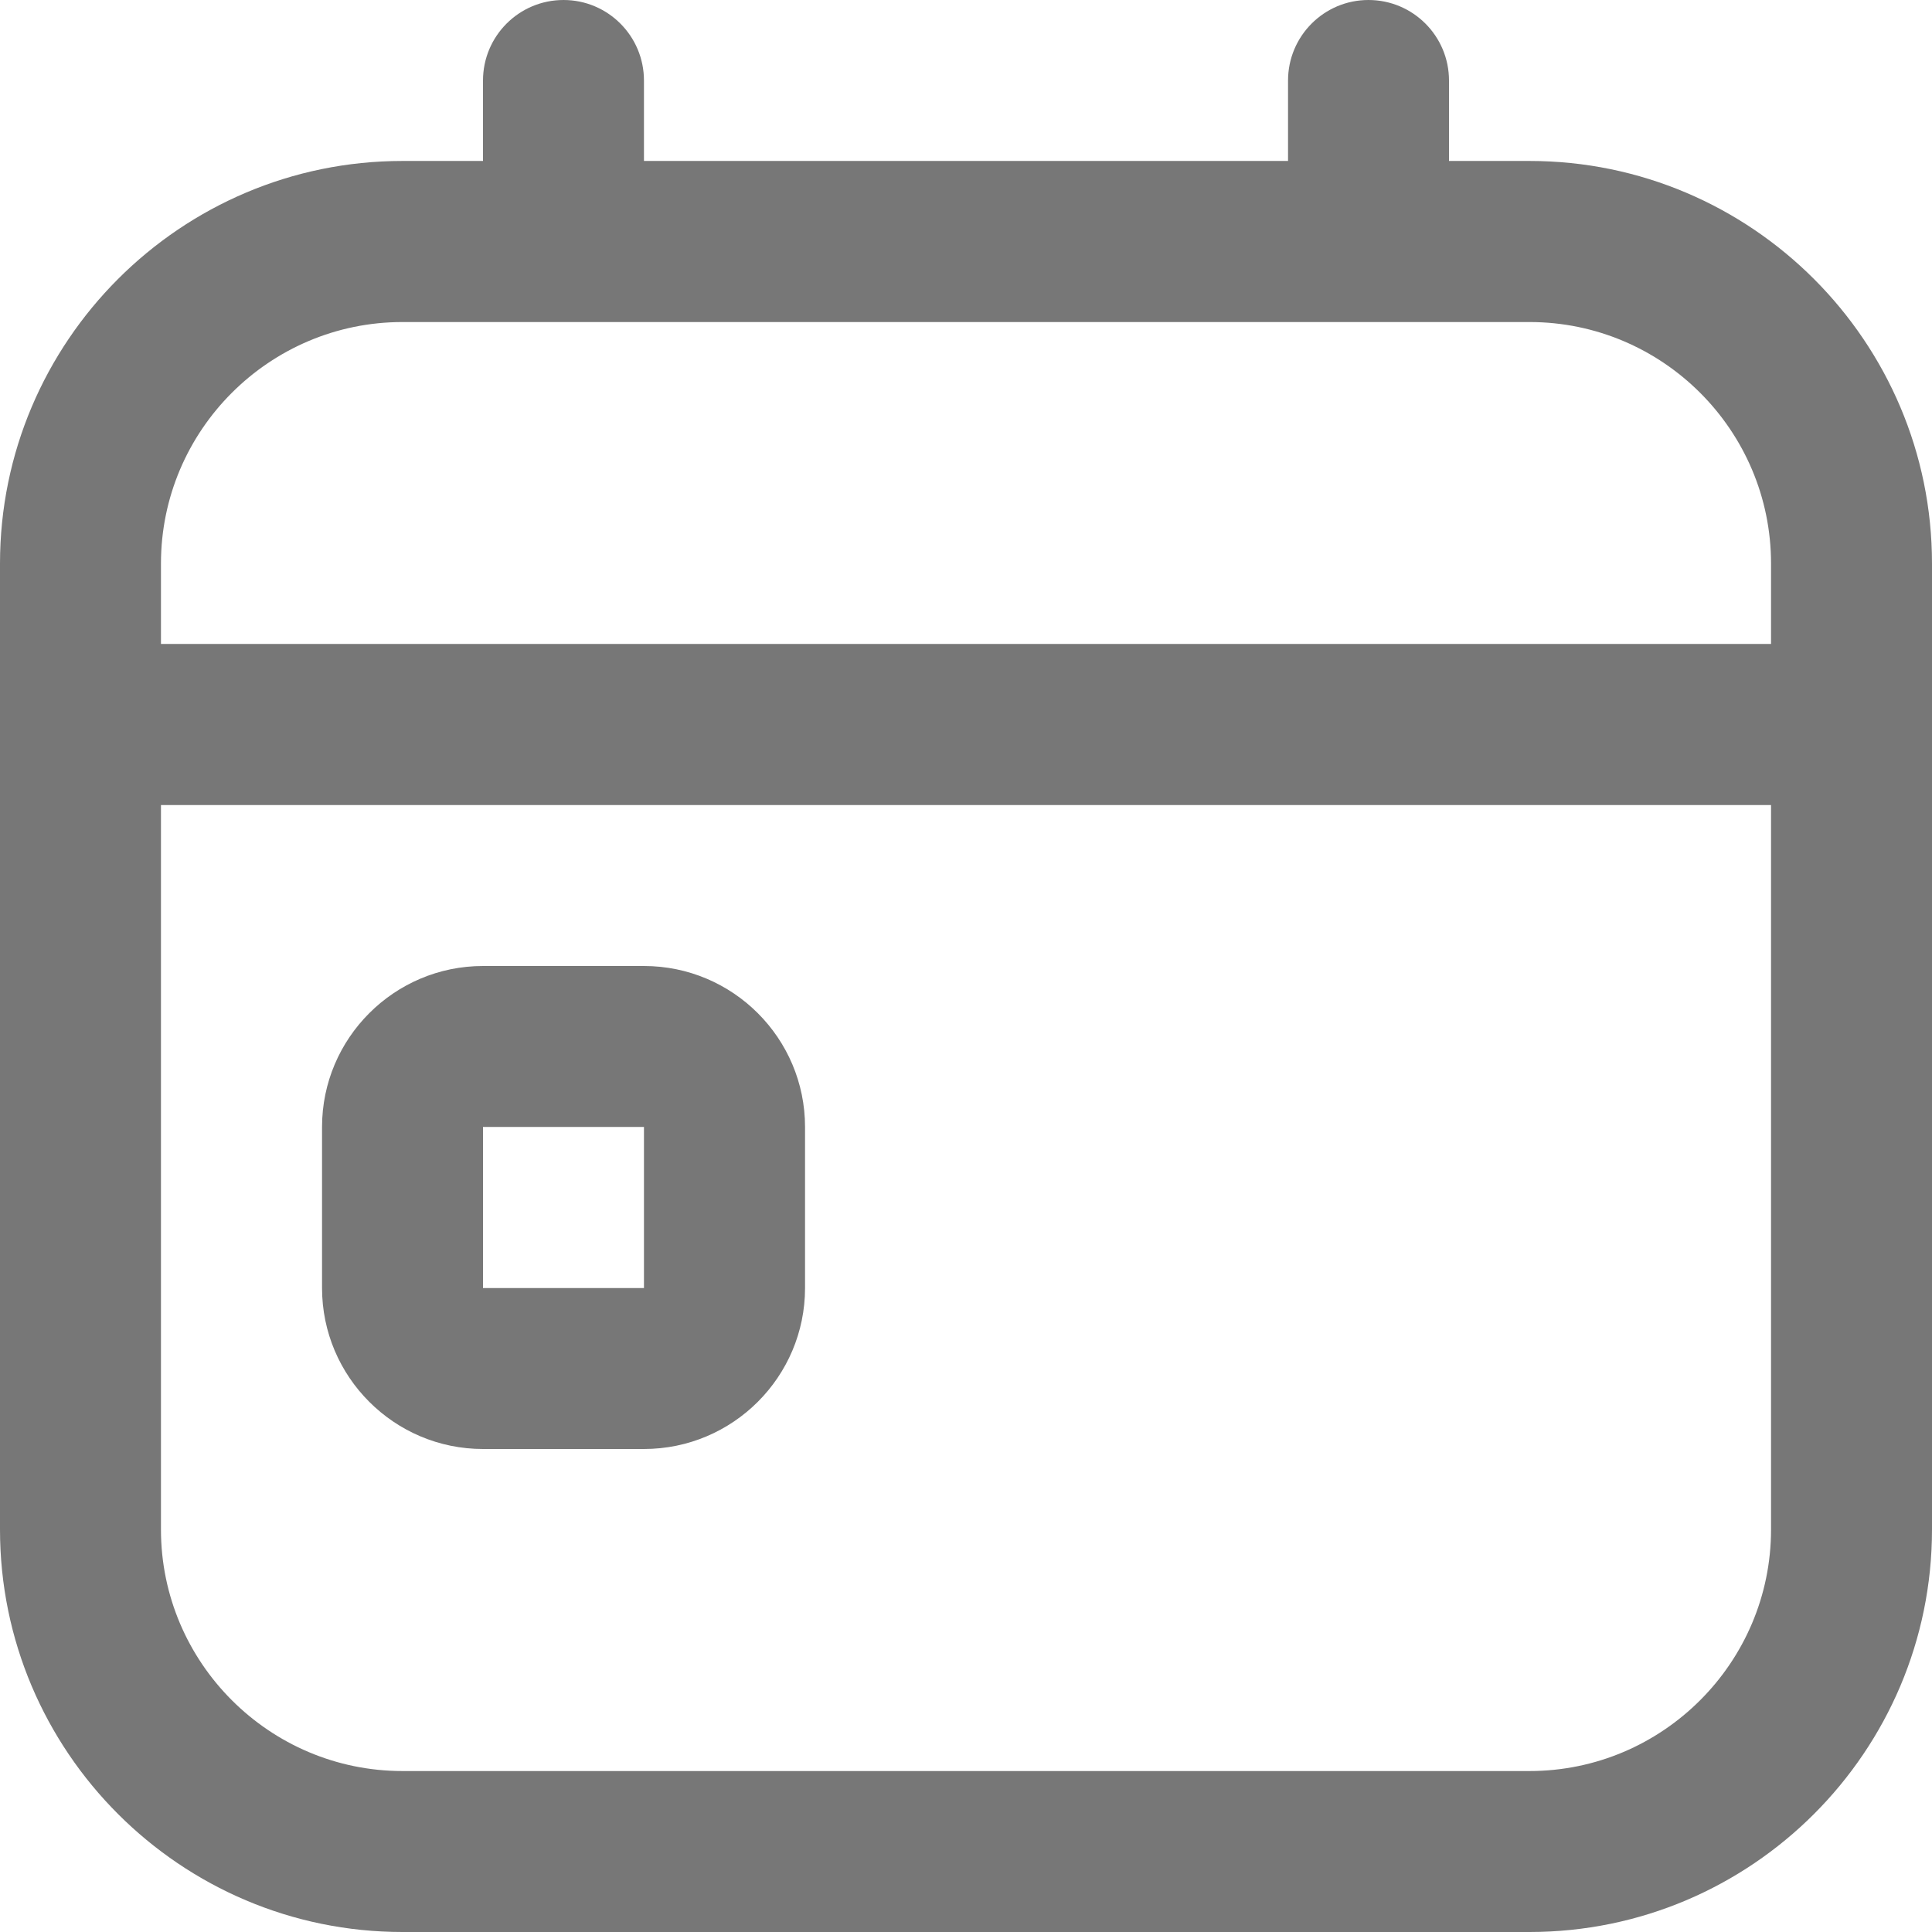
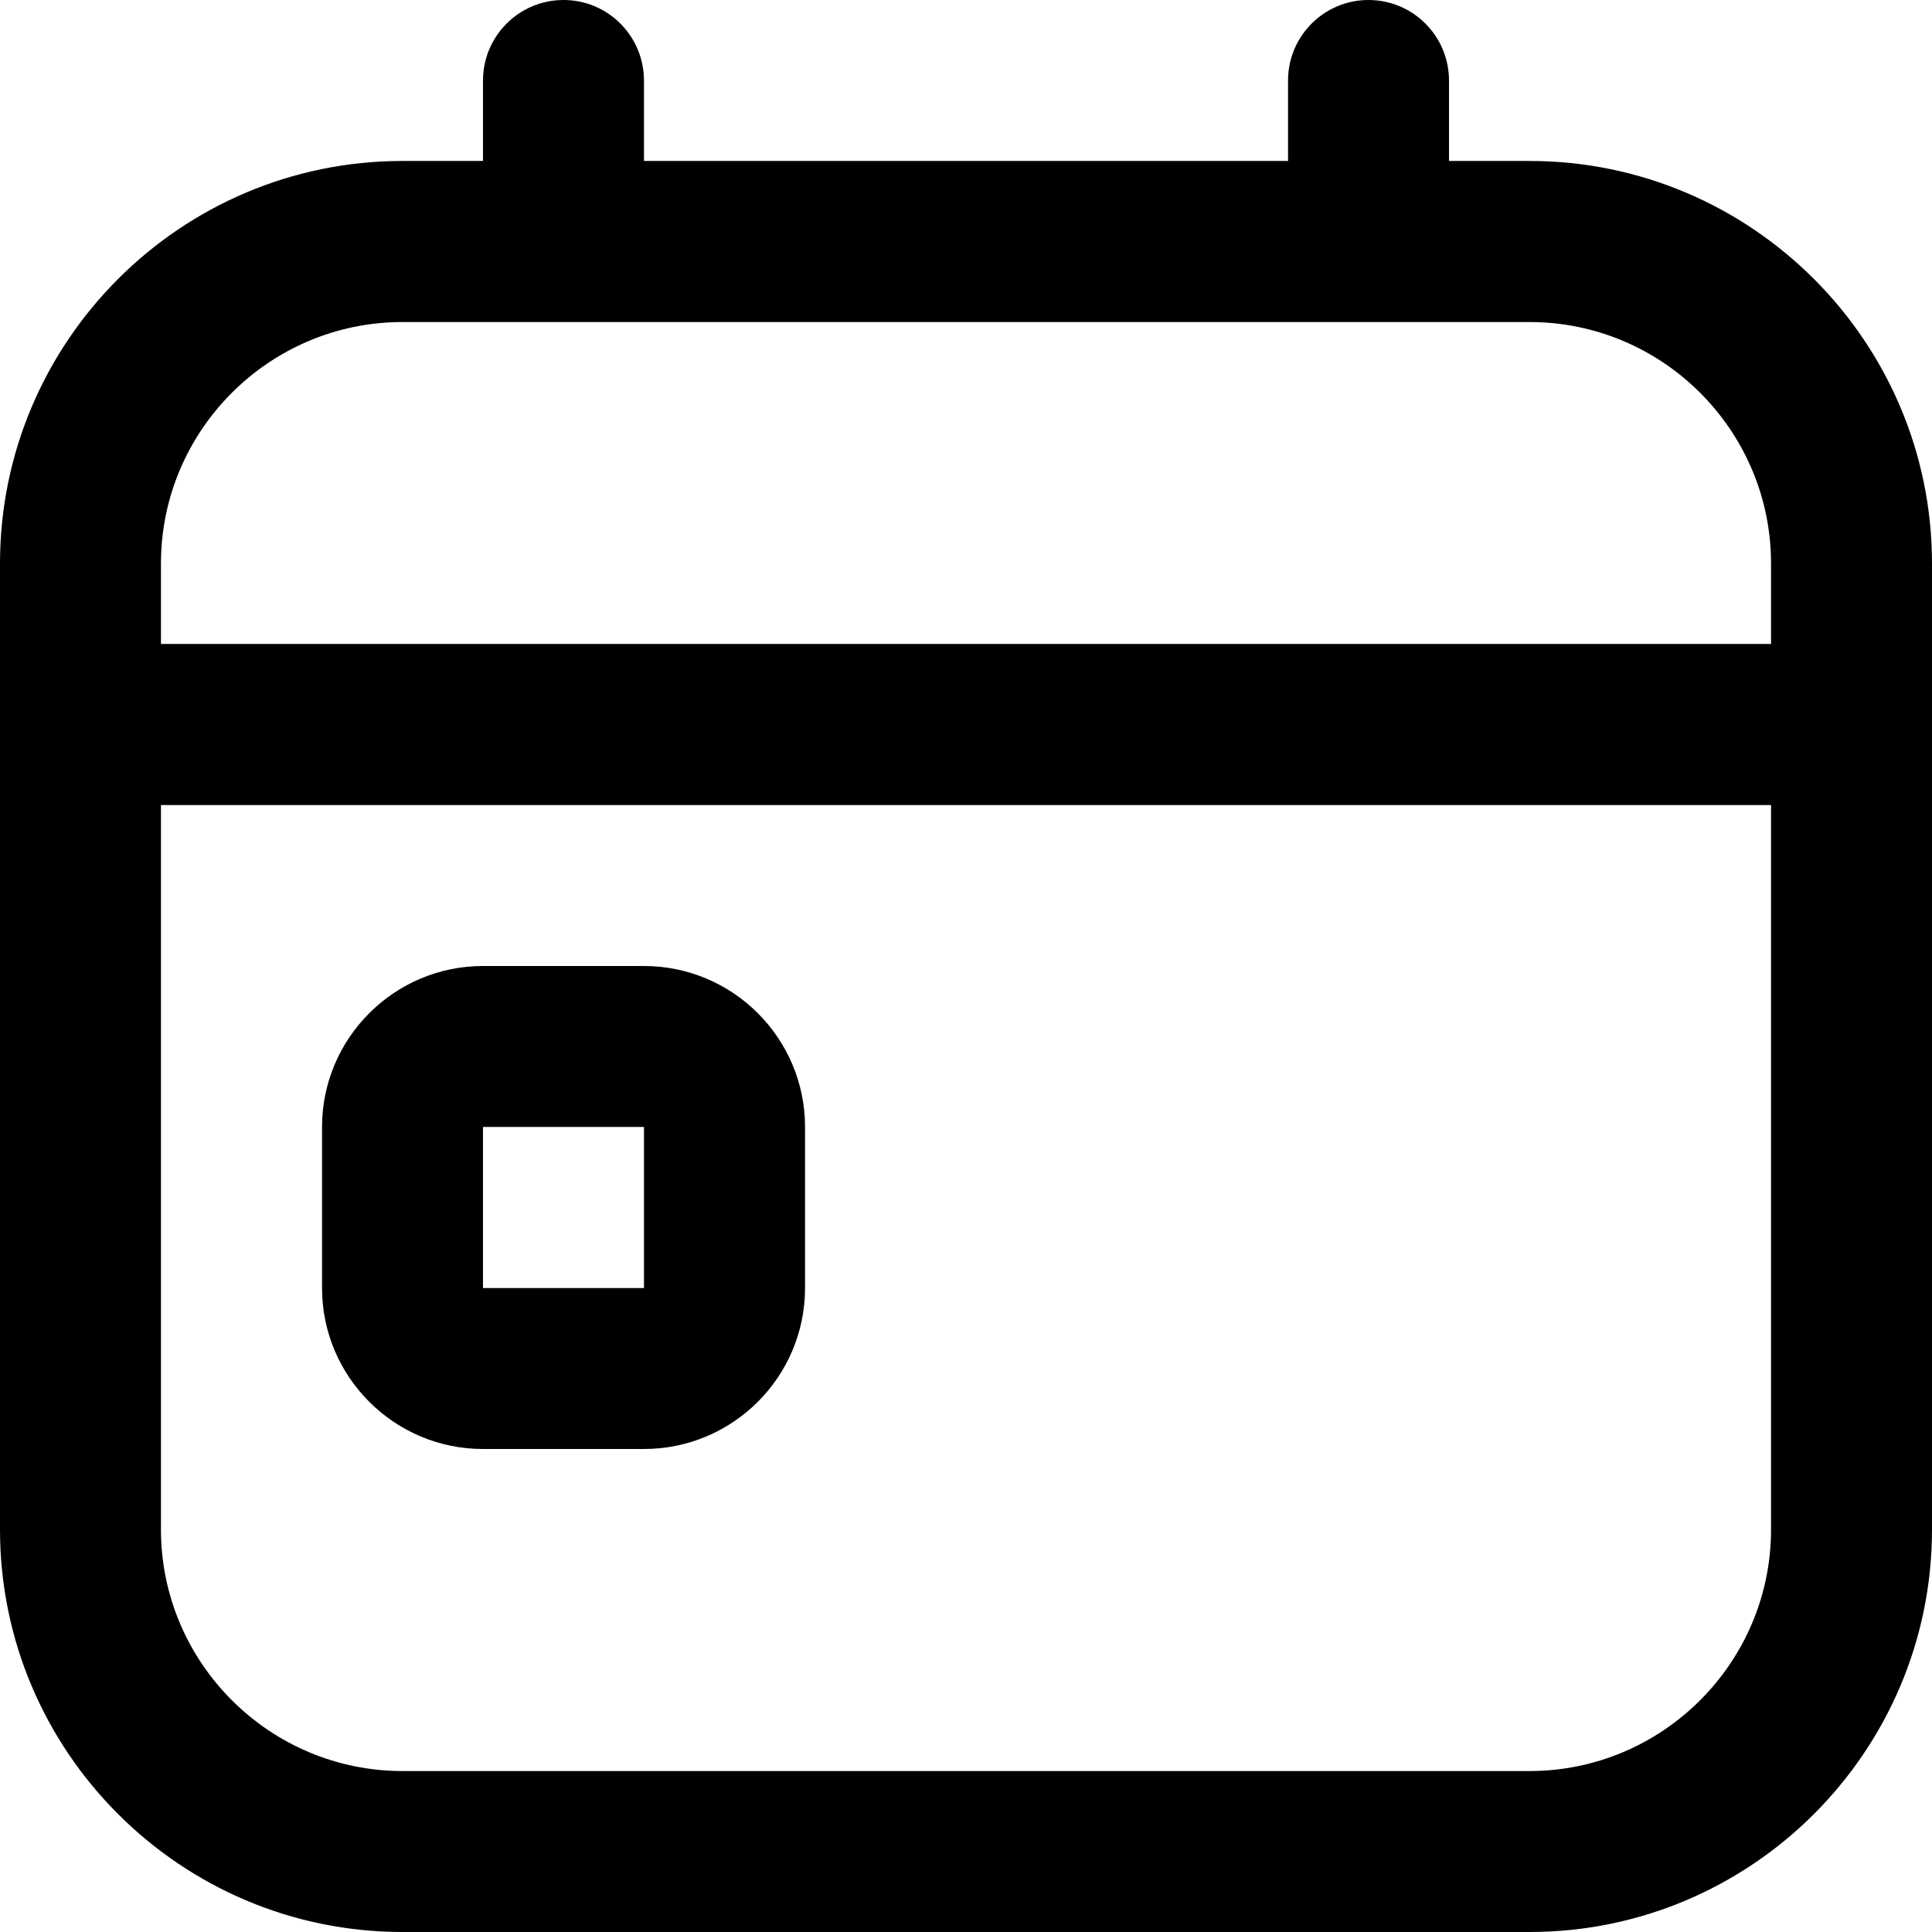
<svg xmlns="http://www.w3.org/2000/svg" width="16" height="16" viewBox="0 0 16 16" fill="none">
-   <path d="M5.333 8H4C3.265 8 2.667 8.598 2.667 9.333V10.667C2.667 11.402 3.265 12 4 12H5.333C6.069 12 6.667 11.402 6.667 10.667V9.333C6.667 8.598 6.069 8 5.333 8ZM4 10.667V9.333H5.333V10.667H4ZM12.667 1.333H12V0.667C12 0.299 11.702 0 11.333 0C10.965 0 10.667 0.299 10.667 0.667V1.333H5.333V0.667C5.333 0.299 5.035 0 4.667 0C4.298 0 4 0.299 4 0.667V1.333H3.333C1.495 1.333 0 2.829 0 4.667V12.667C0 14.505 1.495 16 3.333 16H12.667C14.505 16 16 14.505 16 12.667V4.667C16 2.829 14.505 1.333 12.667 1.333ZM3.333 2.667H12.667C13.769 2.667 14.667 3.564 14.667 4.667V5.333H1.333V4.667C1.333 3.564 2.231 2.667 3.333 2.667ZM12.667 14.667H3.333C2.231 14.667 1.333 13.769 1.333 12.667V6.667H14.667V12.667C14.667 13.769 13.769 14.667 12.667 14.667Z" fill="#777777" />
+   <path d="M5.333 8H4C3.265 8 2.667 8.598 2.667 9.333V10.667C2.667 11.402 3.265 12 4 12H5.333C6.069 12 6.667 11.402 6.667 10.667V9.333C6.667 8.598 6.069 8 5.333 8ZM4 10.667V9.333H5.333V10.667H4ZM12.667 1.333H12V0.667C12 0.299 11.702 0 11.333 0C10.965 0 10.667 0.299 10.667 0.667V1.333H5.333V0.667C5.333 0.299 5.035 0 4.667 0C4.298 0 4 0.299 4 0.667V1.333H3.333C1.495 1.333 0 2.829 0 4.667V12.667C0 14.505 1.495 16 3.333 16H12.667C14.505 16 16 14.505 16 12.667V4.667C16 2.829 14.505 1.333 12.667 1.333ZM3.333 2.667H12.667C13.769 2.667 14.667 3.564 14.667 4.667V5.333H1.333V4.667C1.333 3.564 2.231 2.667 3.333 2.667ZM12.667 14.667H3.333C2.231 14.667 1.333 13.769 1.333 12.667V6.667H14.667V12.667C14.667 13.769 13.769 14.667 12.667 14.667Z" fill="currentColor" />
</svg>
